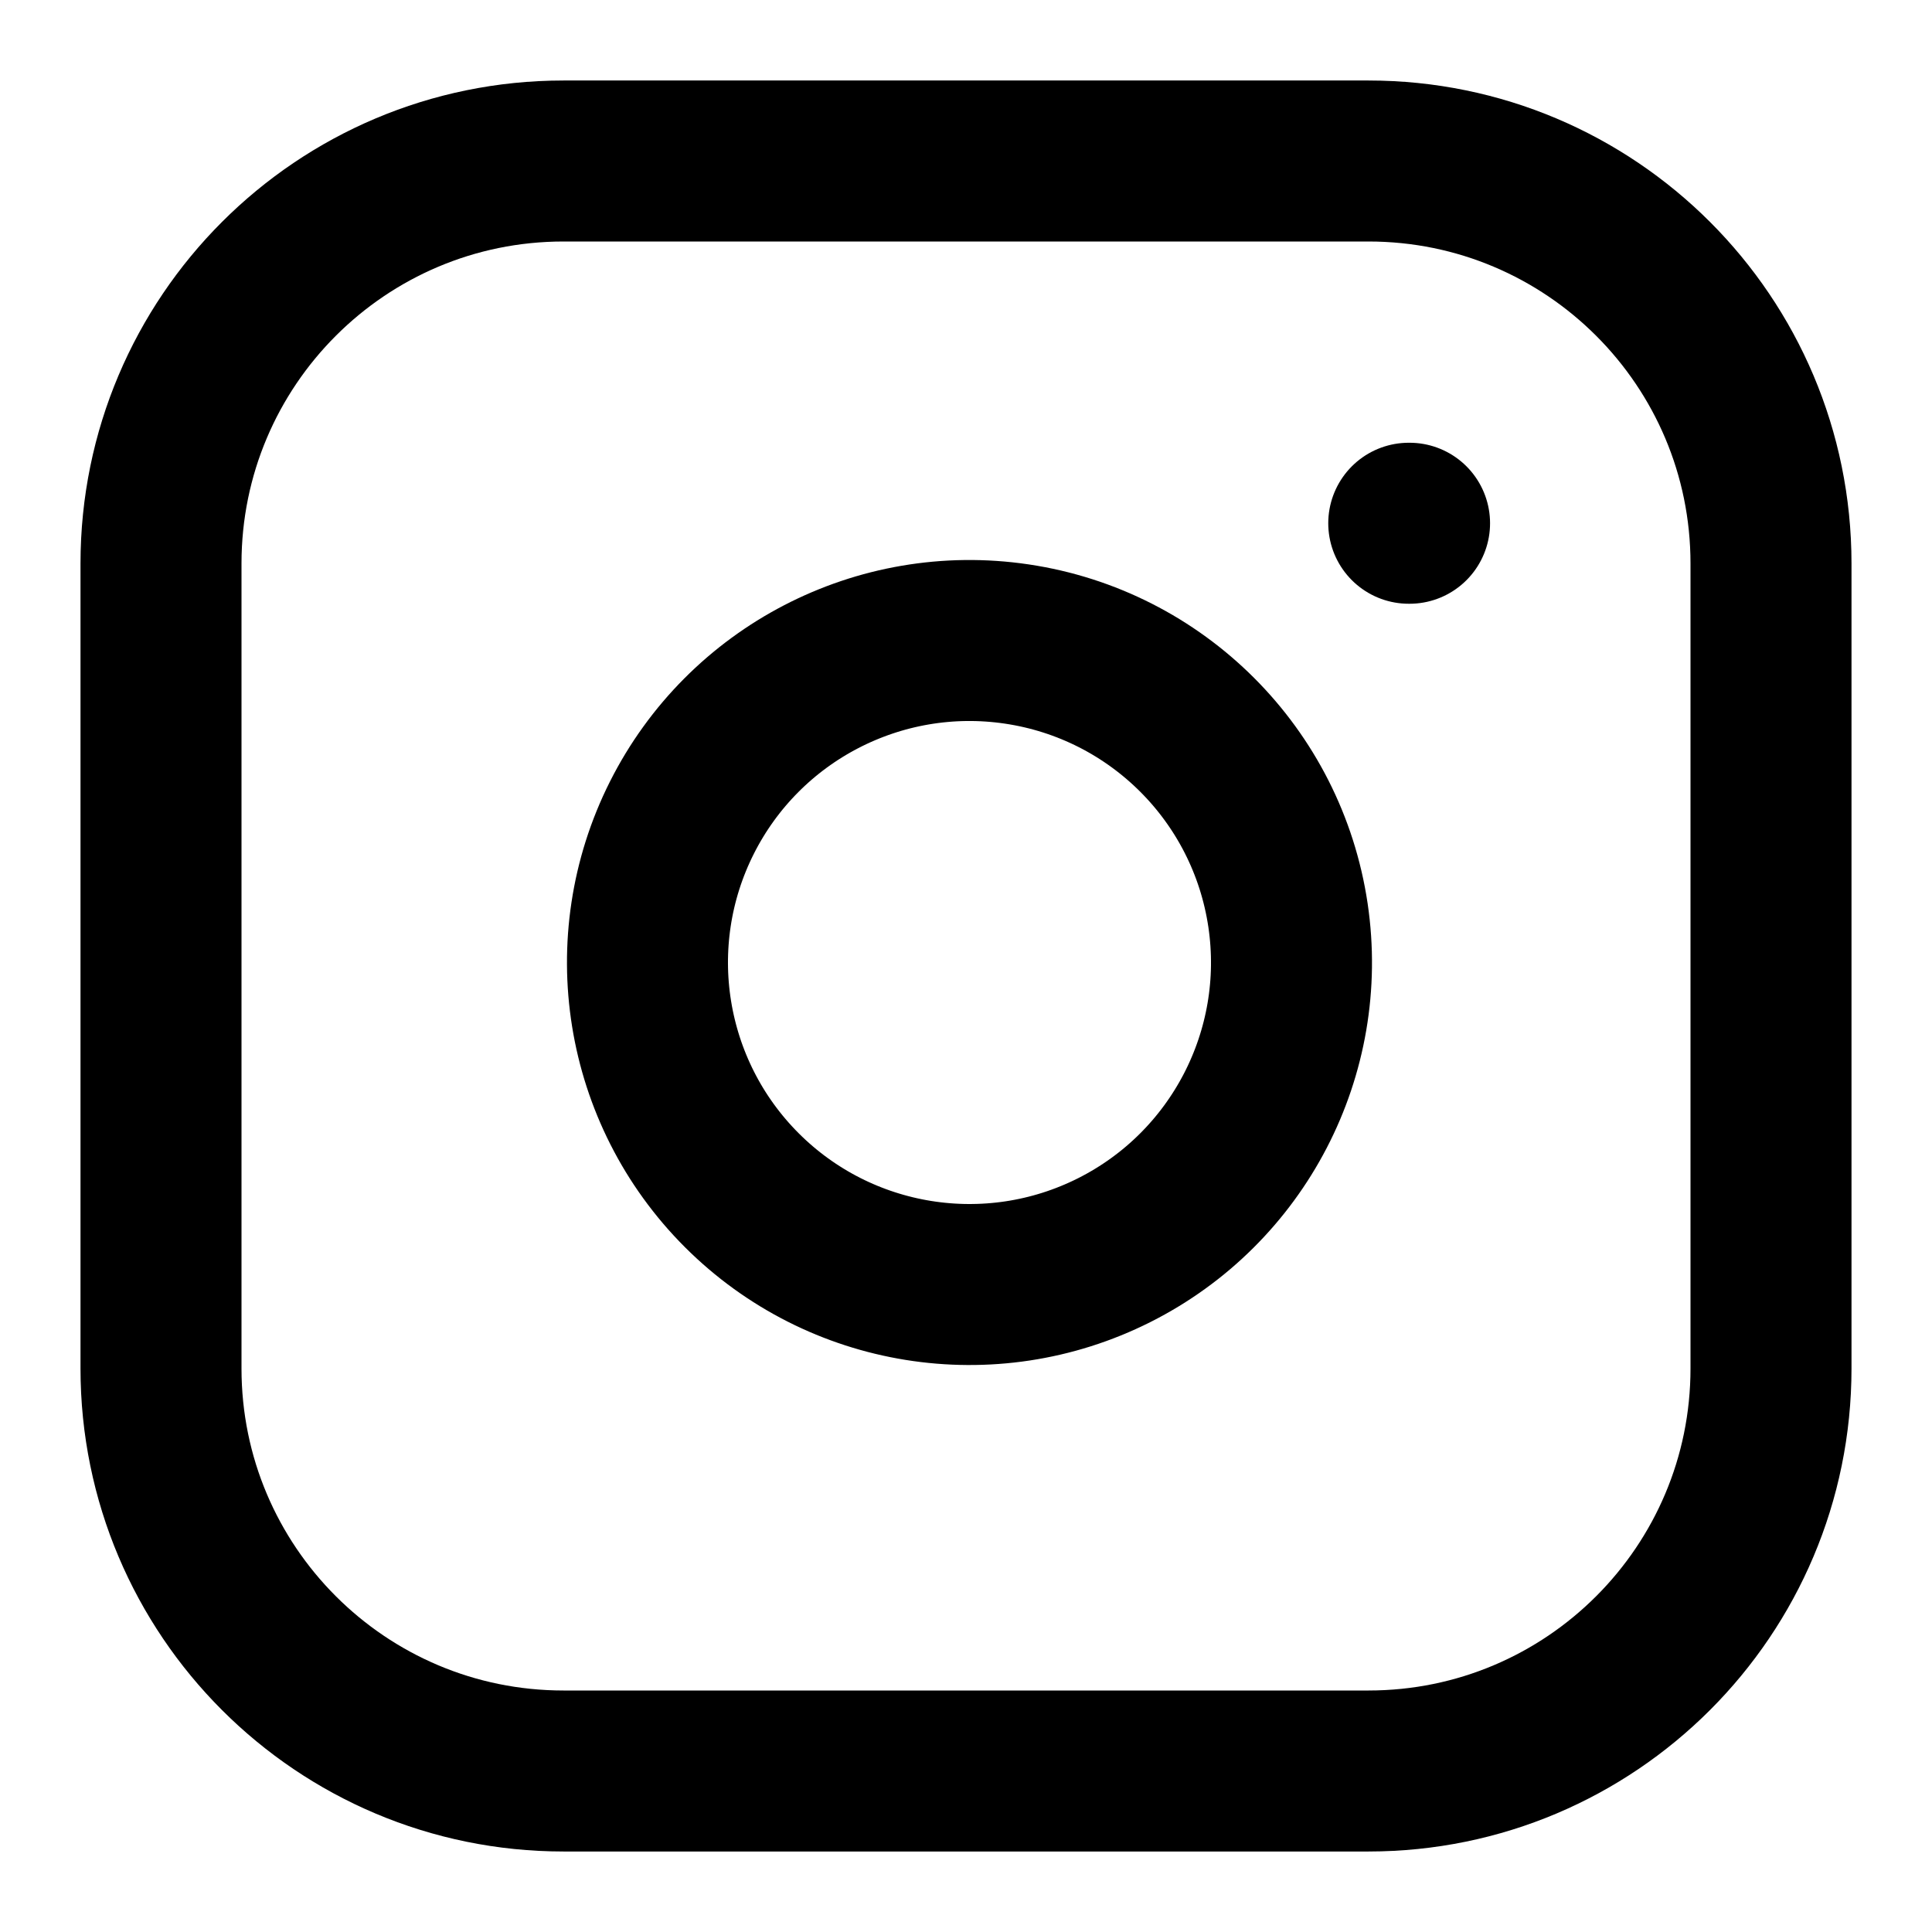
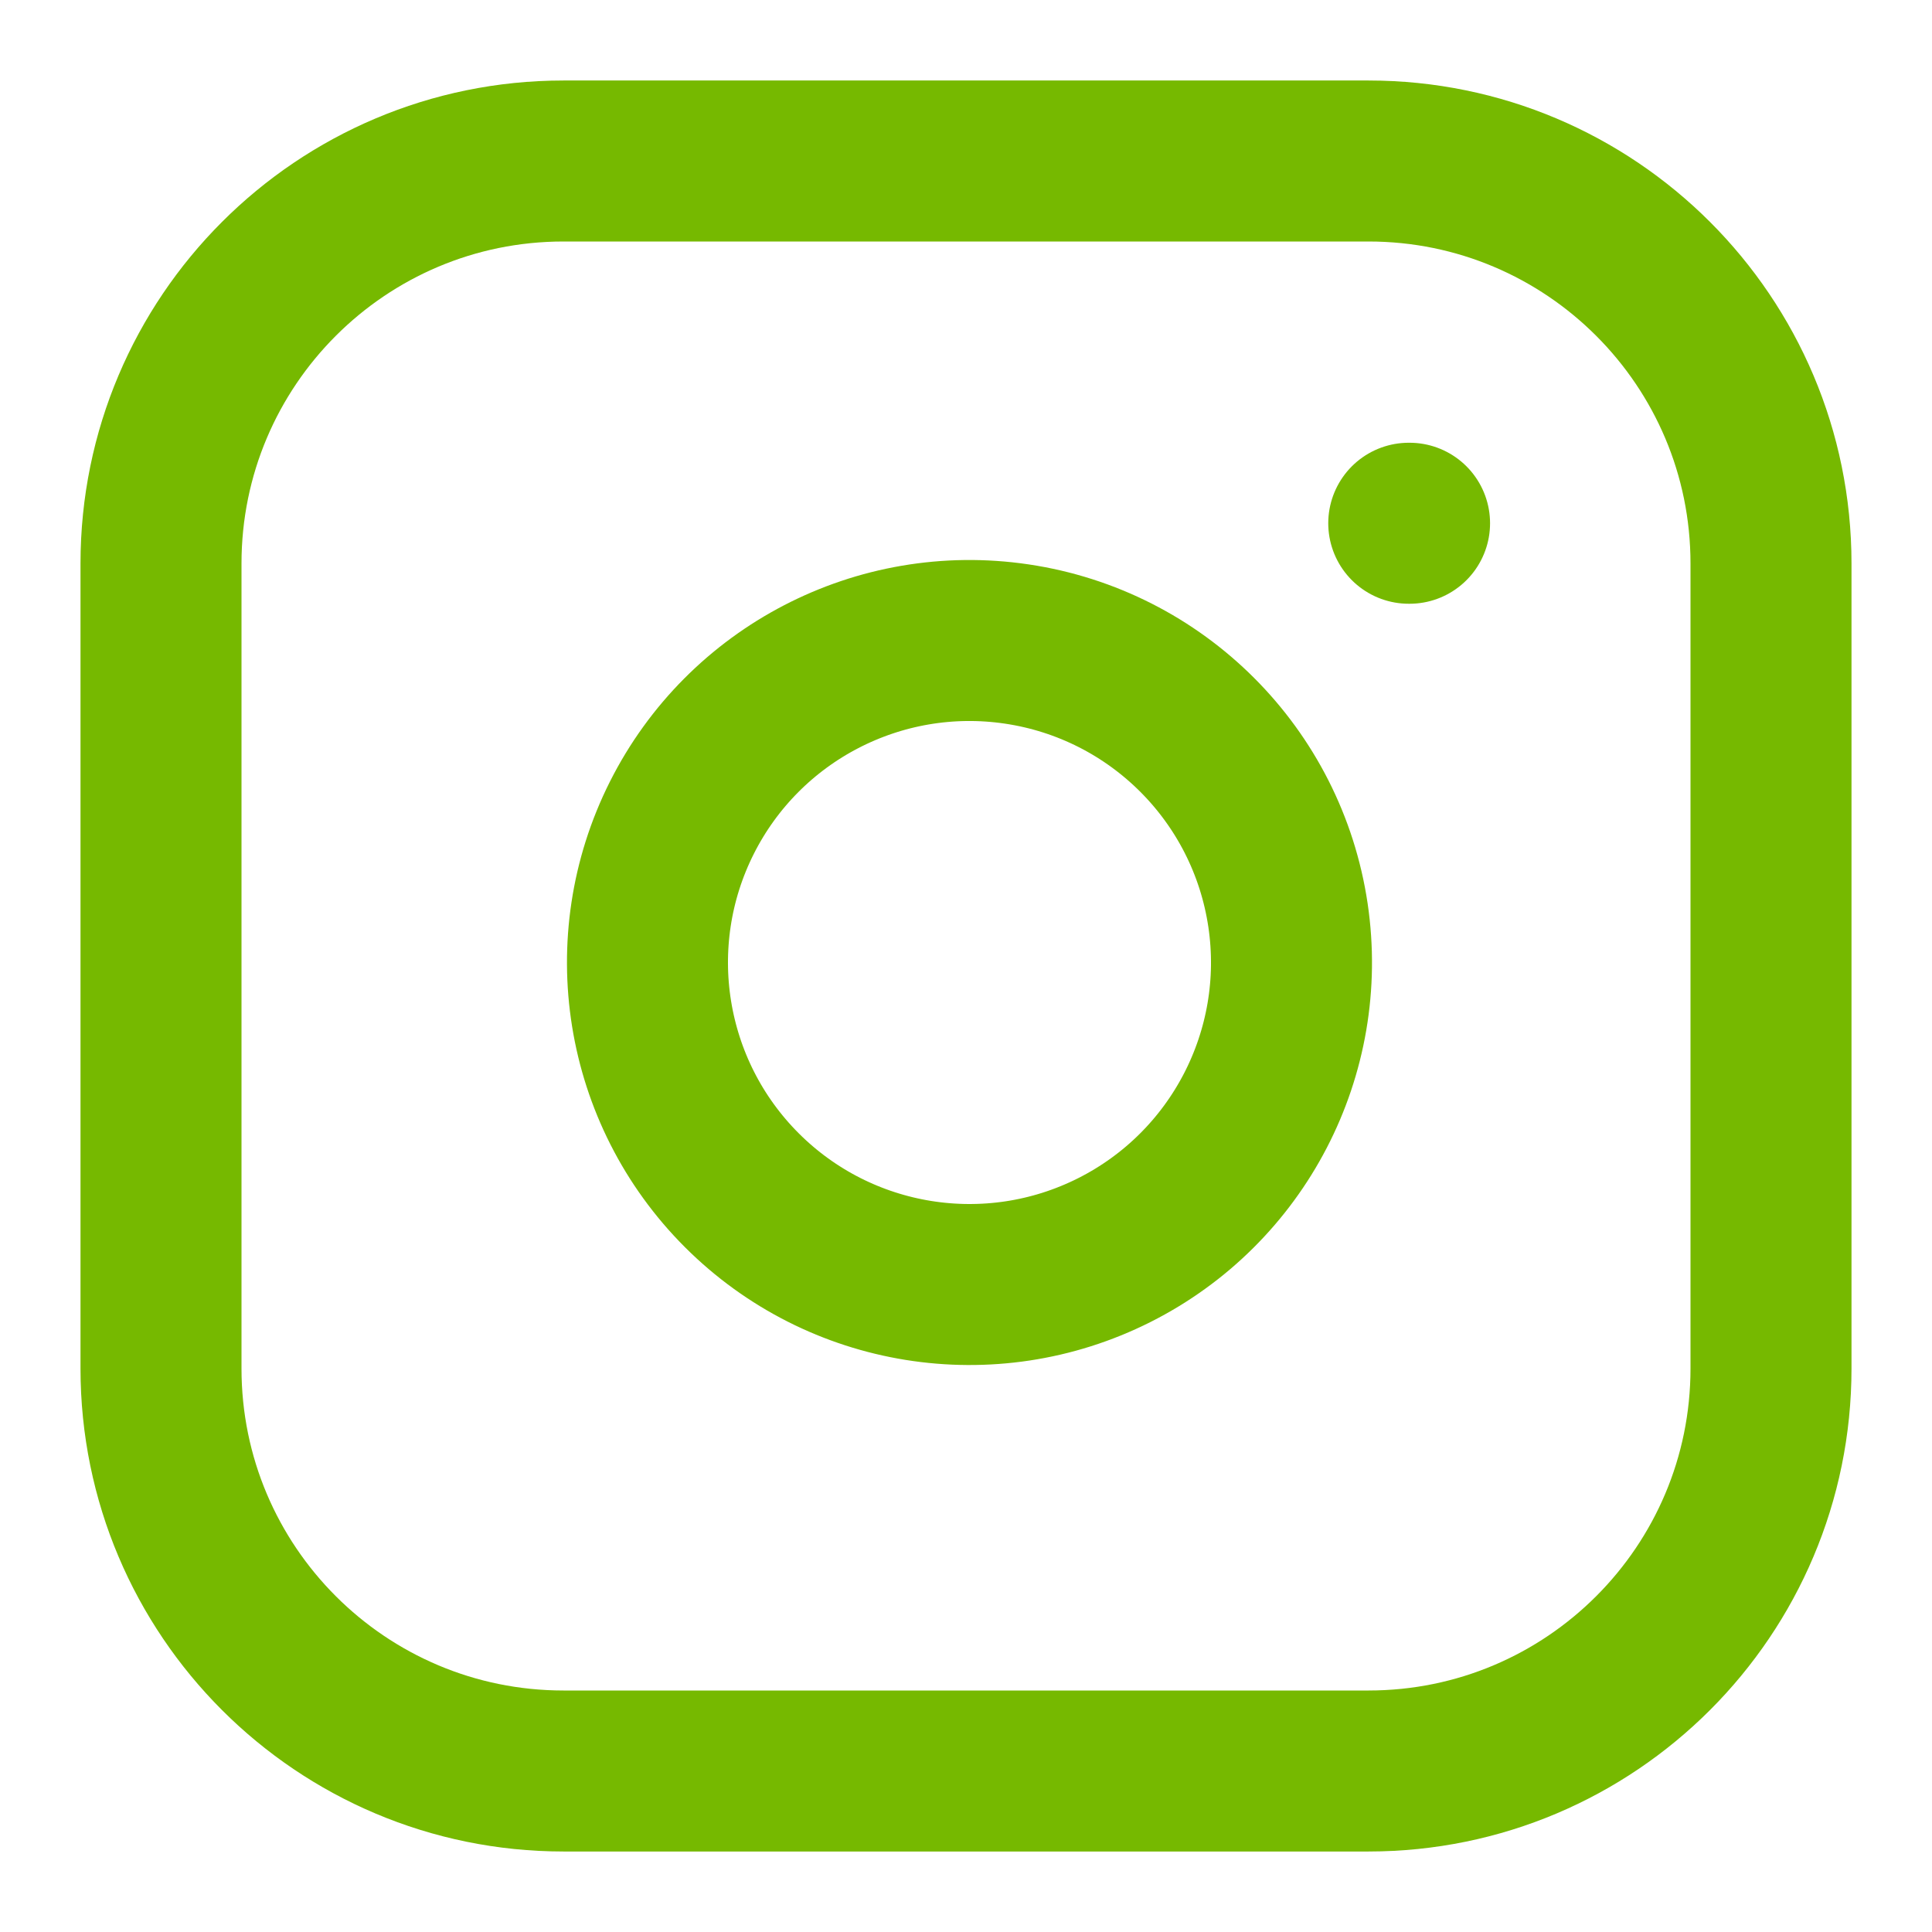
- <svg xmlns="http://www.w3.org/2000/svg" width="24" height="24" viewBox="0 0 24 24" fill="none" stroke="currentColor" stroke-width="2" stroke-linecap="round" stroke-linejoin="round">
+ <svg xmlns="http://www.w3.org/2000/svg" width="24" height="24" viewBox="0 0 24 24" fill="none" stroke="#76b900" stroke-width="2" stroke-linecap="round" stroke-linejoin="round">
  <rect x="2" y="2" width="20" height="20" rx="5" ry="5" />
  <path d="M16 11.37A4 4 0 1 1 12.63 8 4 4 0 0 1 16 11.37z" />
  <line x1="17.5" y1="6.5" x2="17.51" y2="6.5" />
</svg>
